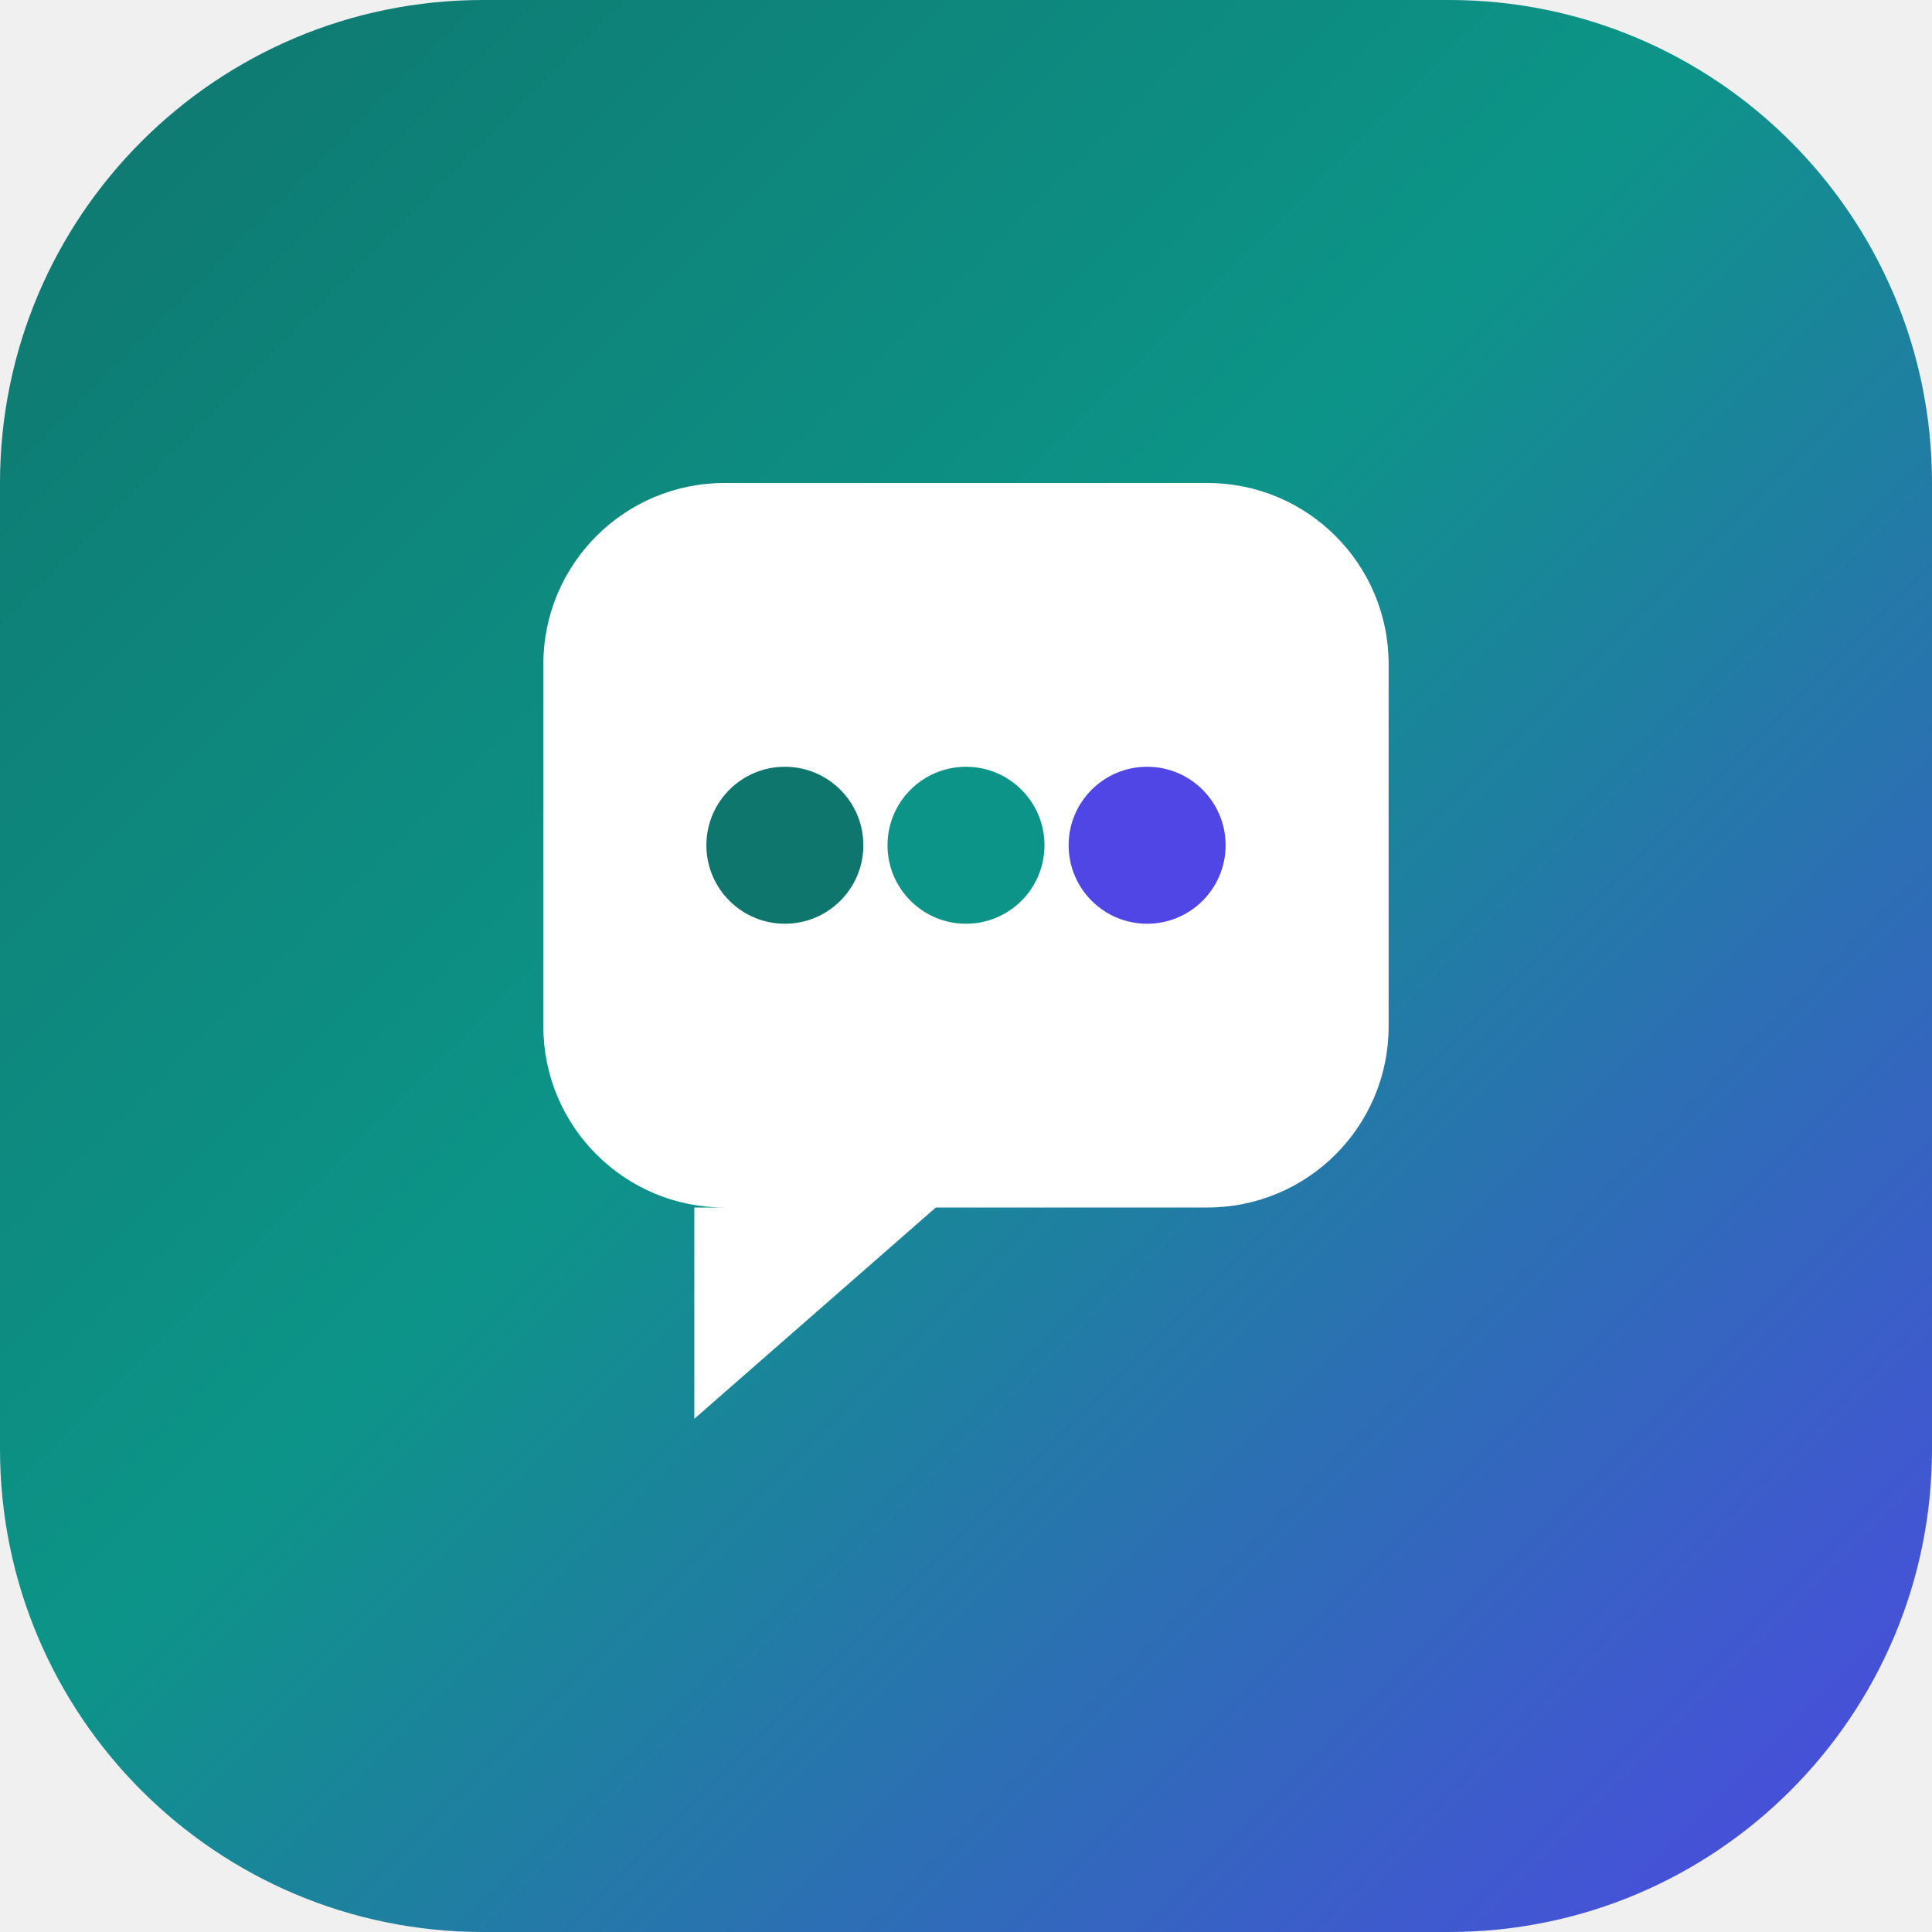
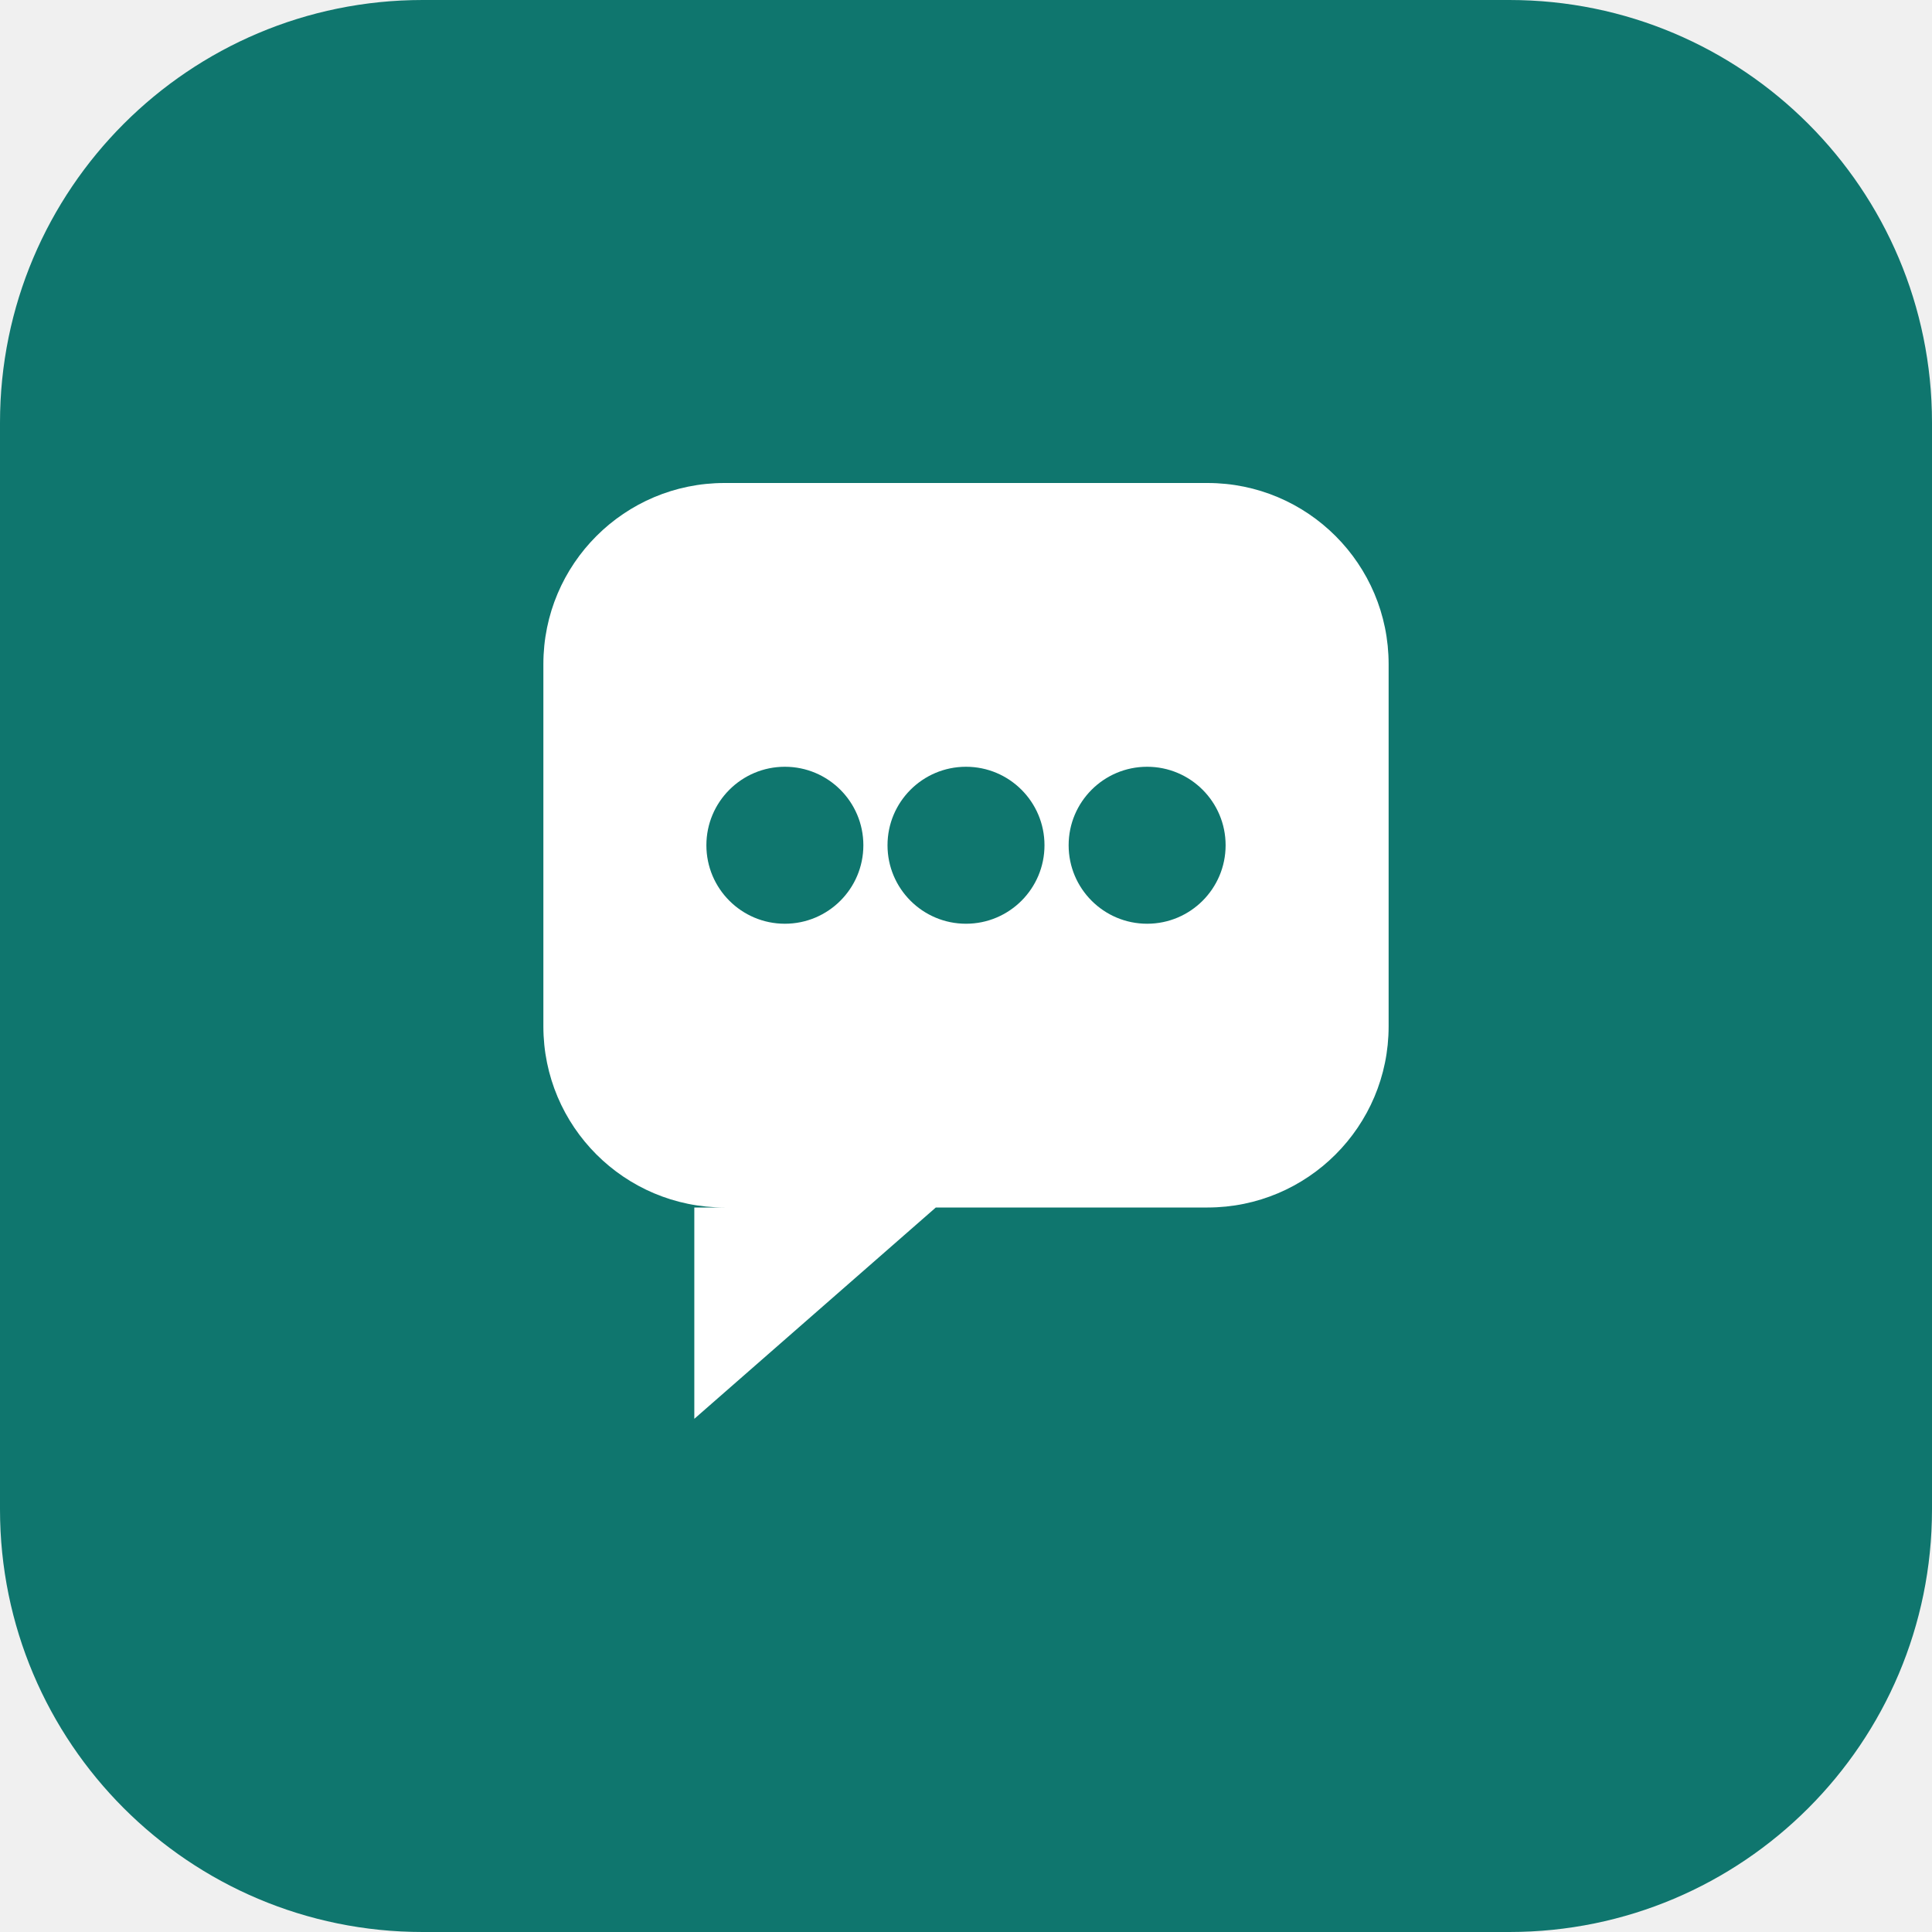
<svg xmlns="http://www.w3.org/2000/svg" viewBox="0 0 64 64">
-   <defs>
-     <linearGradient id="mark" x1="0" y1="0" x2="1" y2="1">
-       <stop offset="0" stop-color="#0F766E" />
-       <stop offset="0.45" stop-color="#0D9488" />
-       <stop offset="1" stop-color="#4F46E5" />
-     </linearGradient>
-   </defs>
-   <rect width="64" height="64" rx="16" fill="url(#mark)" />
+   <rect width="64" height="64" rx="14" fill="#0F766E" />
  <path d="M18 22a6 6 0 0 1 6-6h16a6 6 0 0 1 6 6v12a6 6 0 0 1-6 6h-9l-8 7v-7h1a6 6 0 0 1-6-6z" fill="#fff" />
  <circle cx="26" cy="28" r="2.6" fill="#0F766E" />
-   <circle cx="32" cy="28" r="2.6" fill="#0D9488" />
-   <circle cx="38" cy="28" r="2.6" fill="#4F46E5" />
+   <circle cx="32" cy="28" r="2.6" fill="#0F766E" />
+   <circle cx="38" cy="28" r="2.6" fill="#0F766E" />
</svg>
